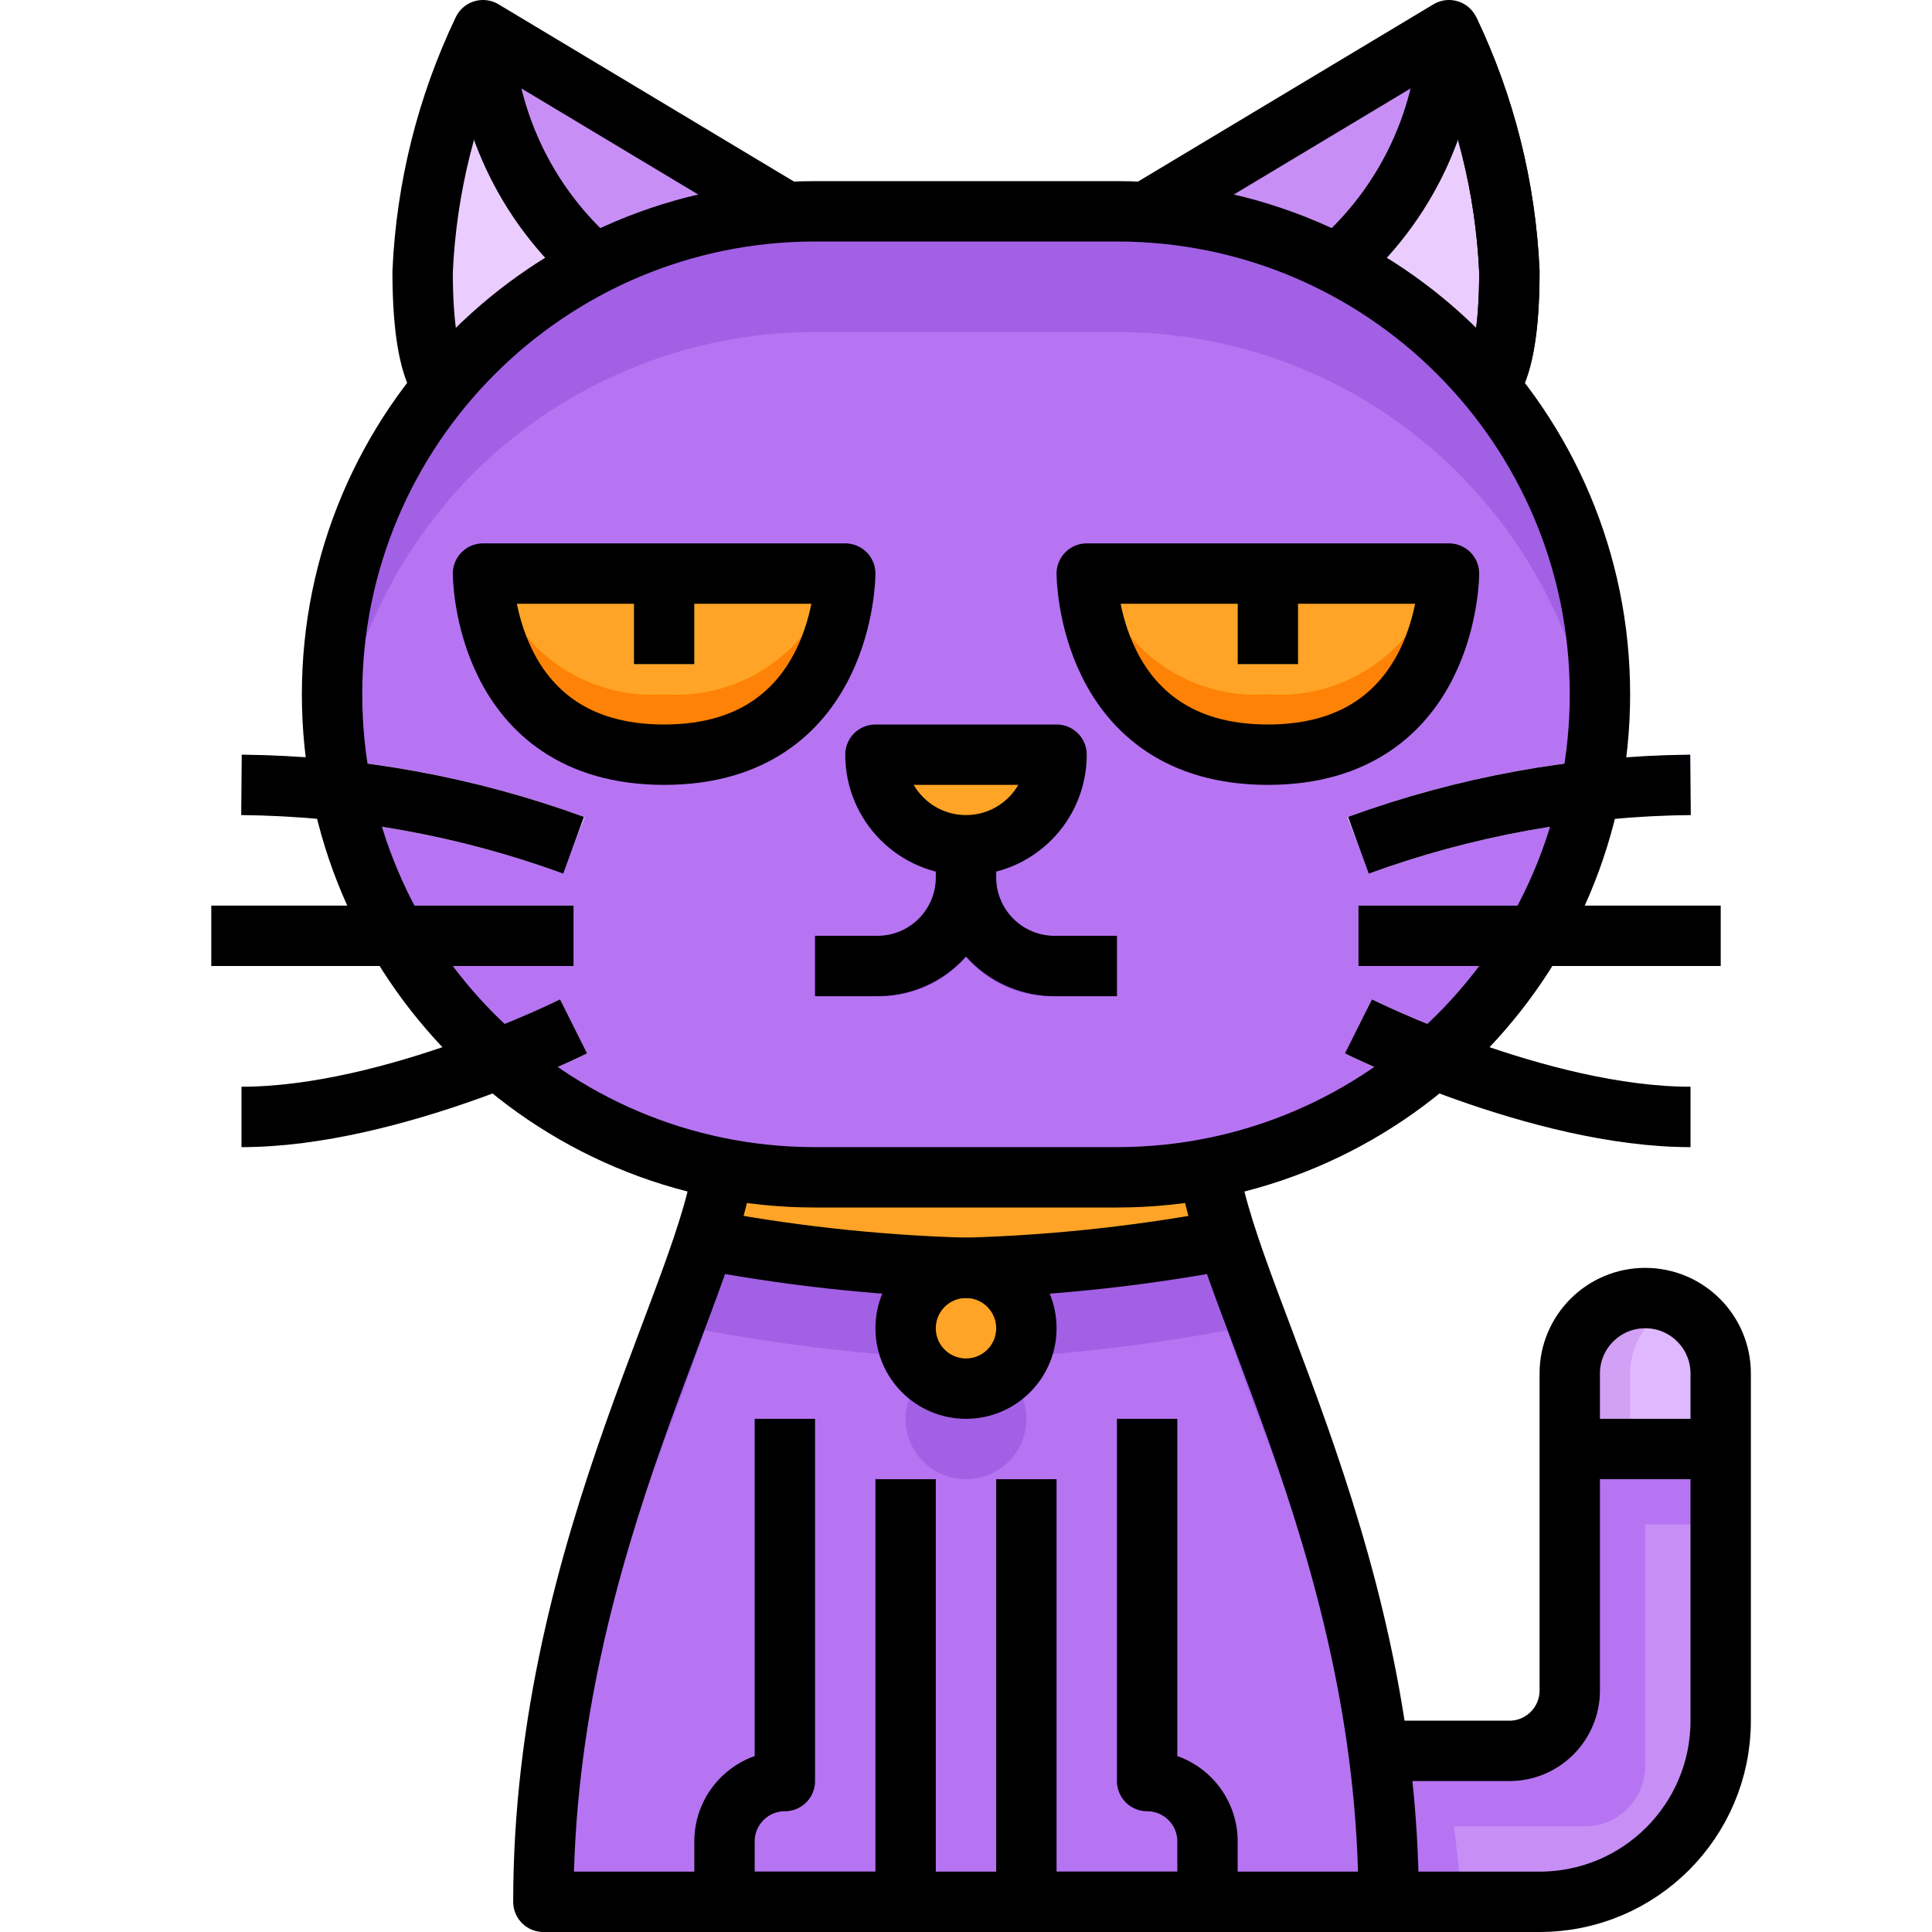
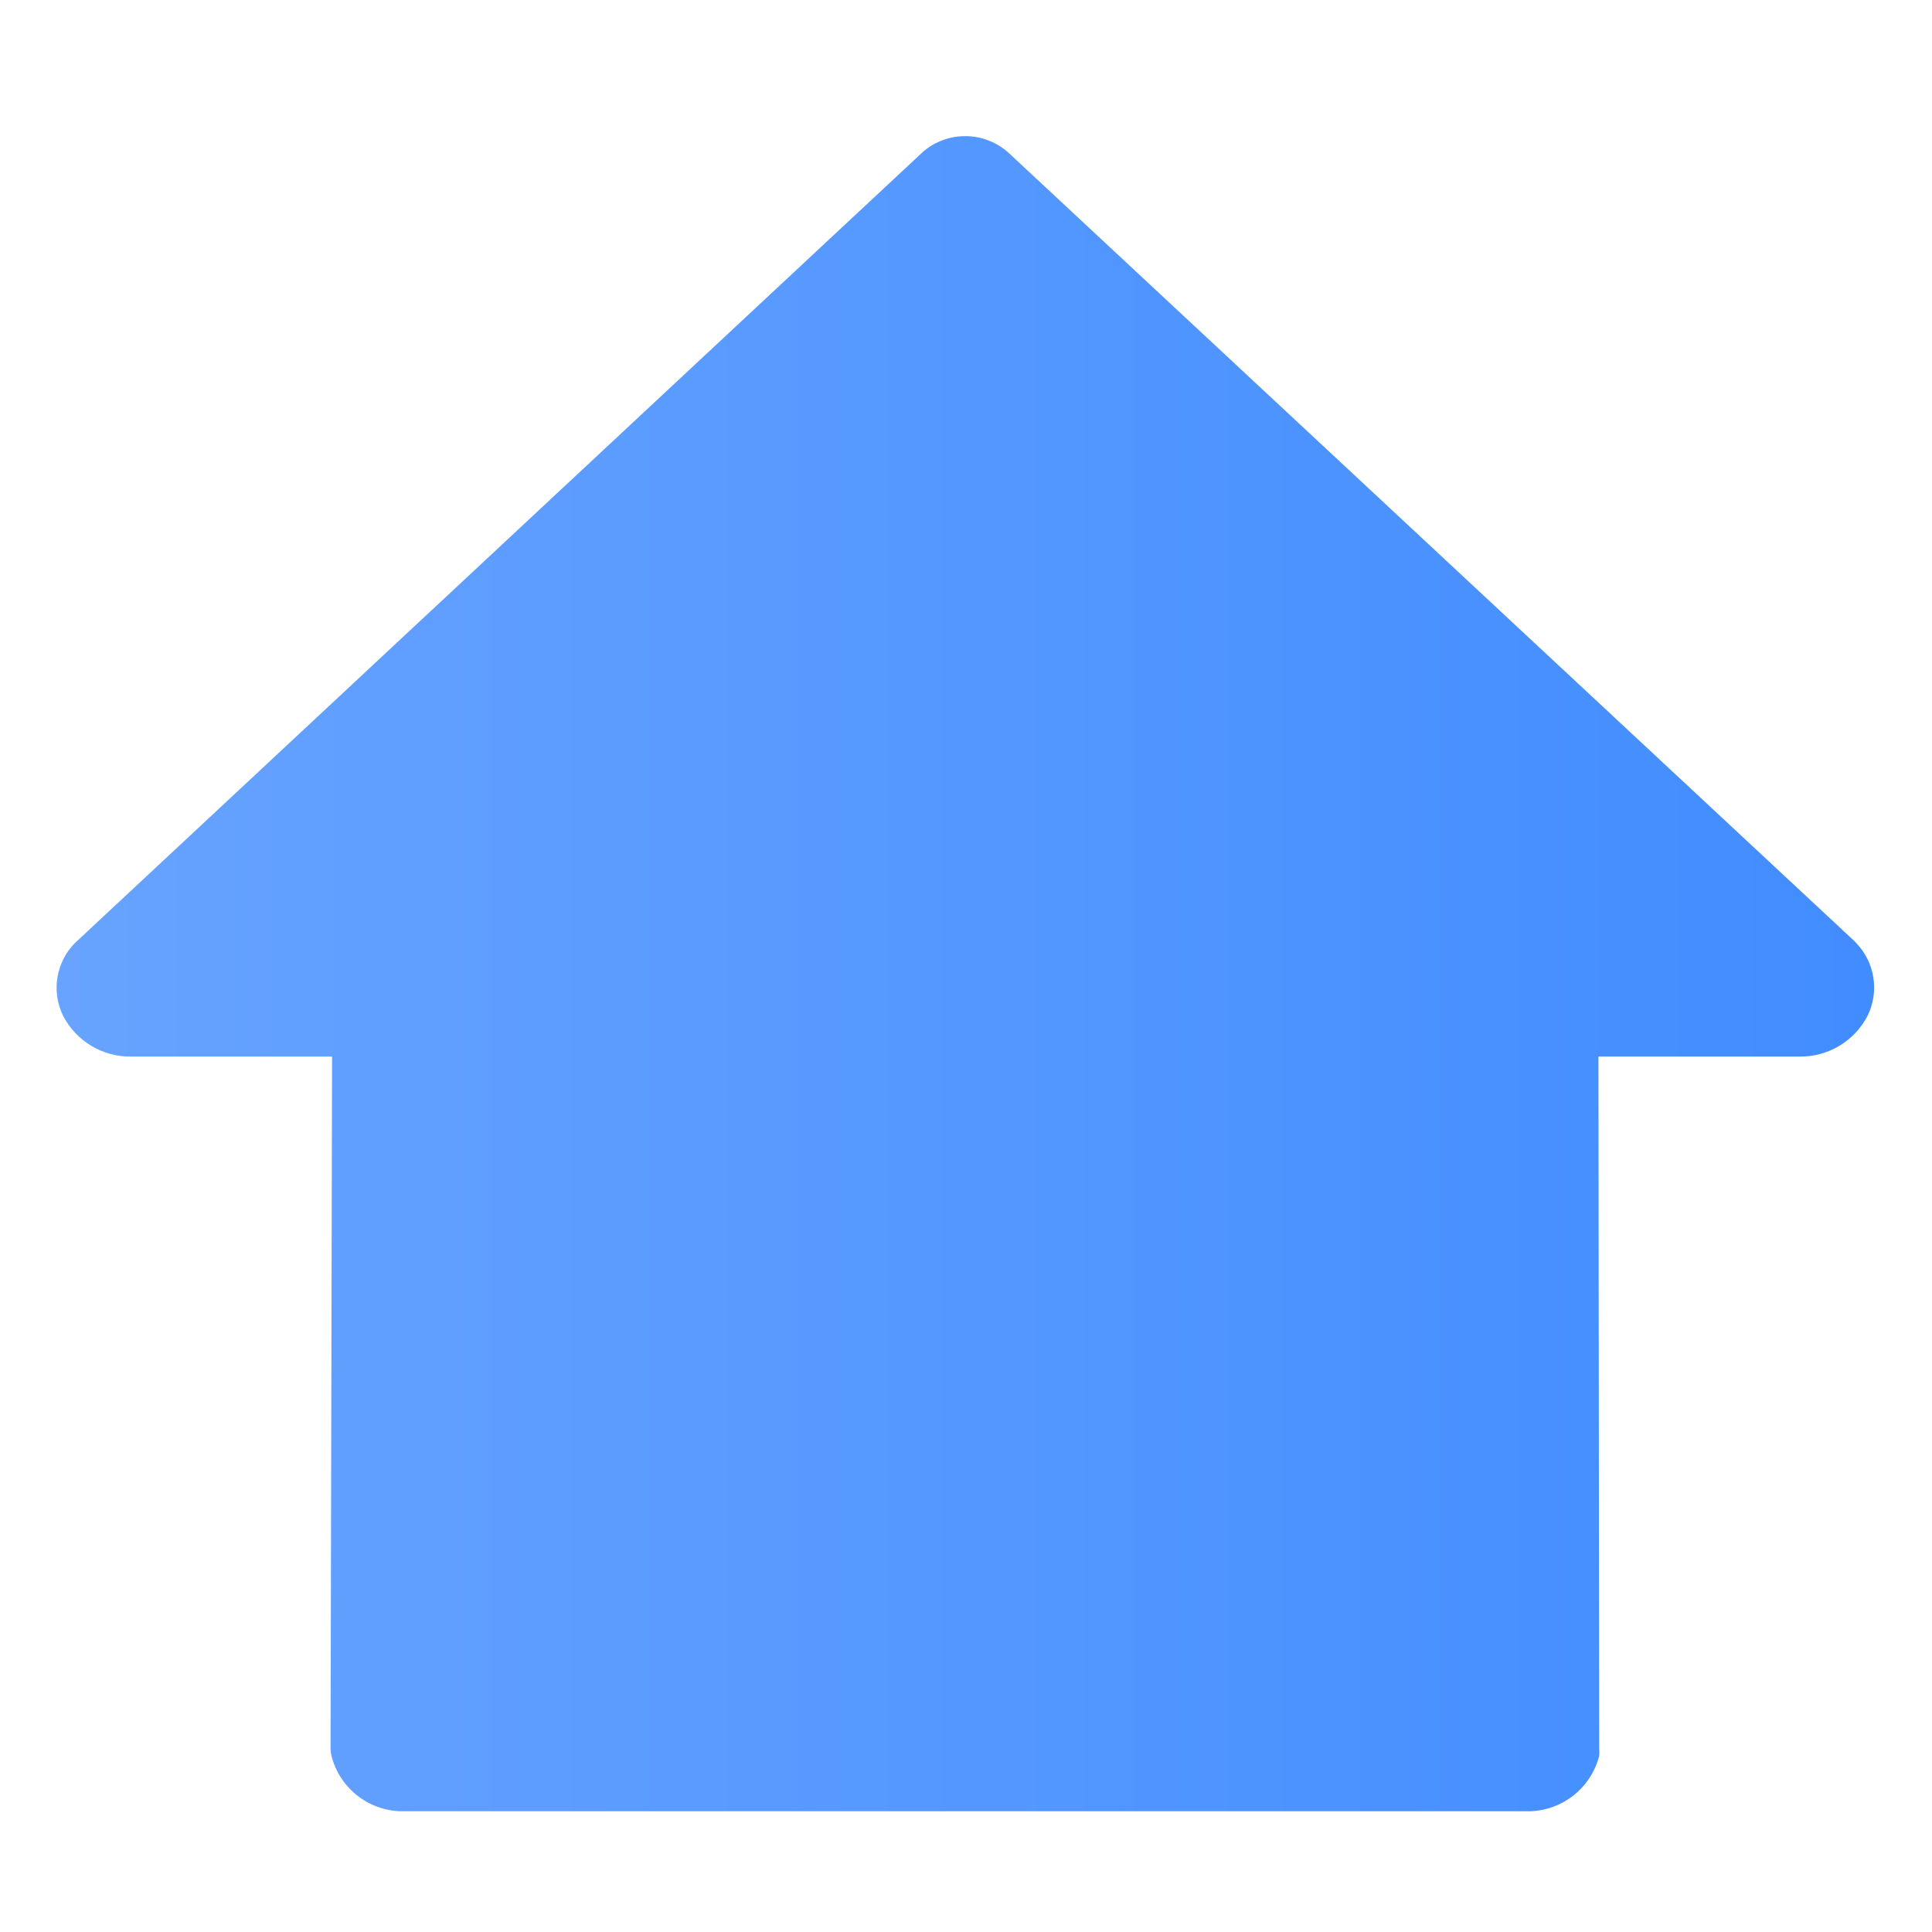
- <svg xmlns="http://www.w3.org/2000/svg" viewBox="0 0 64 64">
-   <g data-name="24-Black Cat" id="_24-Black_Cat">
-     <circle cx="32" cy="44" r="2" style="fill:#ffa426" />
-     <path d="M16,1a10.866,10.866,0,0,0,3.7,7.76,15.929,15.929,0,0,0-4.02,2.92,13.181,13.181,0,0,0-1,1.11C14.39,12.44,14,11.5,14,9A20.687,20.687,0,0,1,16,1Z" style="fill:#ebccff" />
-     <path d="M48,1.01A20.609,20.609,0,0,1,50,9c0,2.5-.39,3.44-.68,3.79A15.986,15.986,0,0,0,44.3,8.76,10.81,10.81,0,0,0,48,1.01Z" style="fill:#ebccff" />
-     <path d="M26,7v.03a15.928,15.928,0,0,0-6.3,1.73A10.866,10.866,0,0,1,16,1Z" style="fill:#c78ff5" />
-     <path d="M48,1v.01a10.81,10.81,0,0,1-3.7,7.75A15.928,15.928,0,0,0,38,7.03V7Z" style="fill:#c78ff5" />
-     <path d="M16,19H28s0,6-6,6S16,19,16,19Z" style="fill:#ffa426" />
-     <path d="M36,19H48s0,6-6,6S36,19,36,19Z" style="fill:#ffa426" />
-     <path d="M22,23a5.439,5.439,0,0,1-5.649-4H16s0,6,6,6,6-6,6-6h-.351A5.439,5.439,0,0,1,22,23Z" style="fill:#fe8205" />
-     <path d="M42,23a5.439,5.439,0,0,1-5.649-4H36s0,6,6,6,6-6,6-6h-.351A5.439,5.439,0,0,1,42,23Z" style="fill:#fe8205" />
-     <path d="M37,39a16.2,16.2,0,0,0,3.06-.29,12.971,12.971,0,0,0,.6,2.36A54.186,54.186,0,0,1,32,42a54.186,54.186,0,0,1-8.66-.93,12.971,12.971,0,0,0,.6-2.36A16.2,16.2,0,0,0,27,39Z" style="fill:#ffa426" />
-     <path d="M57,45.5V48H52V45.5a2.5,2.5,0,1,1,5,0Z" style="fill:#e0b8ff" />
-     <path d="M55.5,43.211A2.5,2.5,0,0,0,52,45.5V48h2V45.5A2.5,2.5,0,0,1,55.5,43.211Z" style="fill:#d2a0f5" />
-     <path d="M57,48v9a6,6,0,0,1-6,6H46a36.7,36.7,0,0,0-.34-5H50a2.006,2.006,0,0,0,2-2V48Z" style="fill:#c78ff5" />
-     <path d="M48.16,60.5H52.5a2.006,2.006,0,0,0,2-2v-8H57V48H52v8a2.006,2.006,0,0,1-2,2H45.66A36.7,36.7,0,0,1,46,63h2.414C48.357,62.15,48.272,61.315,48.16,60.5Z" style="fill:#b674f2" />
-     <path d="M24,63H18c0-9.54,3.79-17.19,5.34-21.93A54.186,54.186,0,0,0,32,42a2,2,0,1,0,2,2,2.006,2.006,0,0,0-2-2,54.186,54.186,0,0,0,8.66-.93c1.26,3.88,4.04,9.71,5,16.93A36.7,36.7,0,0,1,46,63H24Z" style="fill:#b674f2" />
-     <path d="M23.34,44.07a61.164,61.164,0,0,0,6.909.874A1.965,1.965,0,0,1,30,44a2.006,2.006,0,0,1,2-2,54.186,54.186,0,0,1-8.66-.93C21.79,45.81,18,53.46,18,63h.131C18.8,54.856,21.956,48.3,23.34,44.07Z" style="fill:#a260e5" />
-     <path d="M34,44a1.965,1.965,0,0,1-.249.944,61.164,61.164,0,0,0,6.909-.874c1.26,3.88,4.04,9.71,5,16.93.09.653.151,1.325.206,2H46a36.7,36.7,0,0,0-.34-5c-.96-7.22-3.74-13.05-5-16.93A54.186,54.186,0,0,1,32,42,2.006,2.006,0,0,1,34,44Z" style="fill:#a260e5" />
-     <path d="M32,49a1.991,1.991,0,0,0,1.307-3.5,1.958,1.958,0,0,1-2.614,0A1.991,1.991,0,0,0,32,49Z" style="fill:#a260e5" />
-     <path d="M19.7,8.76A15.928,15.928,0,0,1,26,7.03c.33-.02.66-.03,1-.03H37c.34,0,.67.01,1,.03a16,16,0,0,1,2.06,31.68A16.2,16.2,0,0,1,37,39H27a16.2,16.2,0,0,1-3.06-.29,16.006,16.006,0,0,1-9.26-25.92,13.181,13.181,0,0,1,1-1.11A15.929,15.929,0,0,1,19.7,8.76ZM48,19H36s0,6,6,6S48,19,48,19ZM35,25H29a3,3,0,0,0,6,0Zm-7-6H16s0,6,6,6S28,19,28,19Z" style="fill:#b674f2" />
-     <path d="M14.68,16.79a13.181,13.181,0,0,1,1-1.11A16.057,16.057,0,0,1,26,11.03c.33-.02.66-.03,1-.03H37c.34,0,.67.01,1,.03A15.967,15.967,0,0,1,52.862,25,16.142,16.142,0,0,0,53,23,16,16,0,0,0,38,7.03c-.33-.02-.66-.03-1-.03H27c-.34,0-.67.01-1,.03a16.057,16.057,0,0,0-10.32,4.65,13.181,13.181,0,0,0-1,1.11A15.752,15.752,0,0,0,11.139,25,15.919,15.919,0,0,1,14.68,16.79Z" style="fill:#a260e5" />
-     <path d="M33,29V27H31v2a1.883,1.883,0,0,1-2,2H27v2h2a3.767,3.767,0,0,0,3-1.3A3.767,3.767,0,0,0,35,33h2V31H35A1.883,1.883,0,0,1,33,29Z" style="fill:#8f4cd6" />
-     <path d="M19.371,27.071A33.759,33.759,0,0,0,8,25v2a32.264,32.264,0,0,1,10.629,1.929Z" style="fill:#ebccff" />
-     <rect height="2" style="fill:#ebccff" width="12" x="7" y="30" />
-     <path d="M8,36v2c5.177,0,11.193-2.979,11.447-3.1l-.894-1.79C18.5,33.135,12.7,36,8,36Z" style="fill:#ebccff" />
-     <path d="M56,27V25a33.759,33.759,0,0,0-11.371,2.071l.742,1.858A32.138,32.138,0,0,1,56,27Z" style="fill:#ebccff" />
-     <rect height="2" style="fill:#ebccff" width="12" x="45" y="30" />
-     <path d="M44.553,34.9c.254.126,6.27,3.1,11.447,3.1V36c-4.7,0-10.495-2.865-10.553-2.9Z" style="fill:#ebccff" />
-     <rect height="3" style="fill:#ffda45" width="2" x="21" y="19" />
-     <rect height="3" style="fill:#ffda45" width="2" x="41" y="19" />
-     <path d="M29,25h6a3,3,0,0,1-6,0Z" style="fill:#ffa426" />
-     <rect height="32" rx="16" style="fill:none;stroke:#000;stroke-linejoin:round;stroke-width:2px" width="42" x="11" y="7" />
-     <path d="M48,1a20.687,20.687,0,0,1,2,8c0,4-1,4-1,4" style="fill:none;stroke:#000;stroke-linejoin:round;stroke-width:2px" />
-     <path d="M26,7,16,1a20.687,20.687,0,0,0-2,8c0,4,1,4,1,4" style="fill:none;stroke:#000;stroke-linejoin:round;stroke-width:2px" />
-     <path d="M49,13s1,0,1-4a20.687,20.687,0,0,0-2-8L38,7" style="fill:none;stroke:#000;stroke-linejoin:round;stroke-width:2px" />
-     <path d="M29,25h6a3,3,0,0,1-6,0Z" style="fill:none;stroke:#000;stroke-linejoin:round;stroke-width:2px" />
-     <path d="M32,28v1a2.938,2.938,0,0,0,3,3h2" style="fill:none;stroke:#000;stroke-linejoin:round;stroke-width:2px" />
-     <path d="M32,29a2.938,2.938,0,0,1-3,3H27" style="fill:none;stroke:#000;stroke-linejoin:round;stroke-width:2px" />
-     <path d="M16,19H28s0,6-6,6S16,19,16,19Z" style="fill:none;stroke:#000;stroke-linejoin:round;stroke-width:2px" />
-     <path d="M36,19H48s0,6-6,6S36,19,36,19Z" style="fill:none;stroke:#000;stroke-linejoin:round;stroke-width:2px" />
-     <path d="M19,28A33.008,33.008,0,0,0,8,26" style="fill:none;stroke:#000;stroke-linejoin:round;stroke-width:2px" />
-     <line style="fill:none;stroke:#000;stroke-linejoin:round;stroke-width:2px" x1="19" x2="7" y1="31" y2="31" />
-     <path d="M19,34s-6,3-11,3" style="fill:none;stroke:#000;stroke-linejoin:round;stroke-width:2px" />
-     <path d="M45,28a33.008,33.008,0,0,1,11-2" style="fill:none;stroke:#000;stroke-linejoin:round;stroke-width:2px" />
-     <line style="fill:none;stroke:#000;stroke-linejoin:round;stroke-width:2px" x1="45" x2="57" y1="31" y2="31" />
-     <path d="M45,34s6,3,11,3" style="fill:none;stroke:#000;stroke-linejoin:round;stroke-width:2px" />
-     <line style="fill:none;stroke:#000;stroke-linejoin:round;stroke-width:2px" x1="22" x2="22" y1="19" y2="22" />
-     <line style="fill:none;stroke:#000;stroke-linejoin:round;stroke-width:2px" x1="42" x2="42" y1="19" y2="22" />
-     <path d="M16,1a10.8,10.8,0,0,0,4,8" style="fill:none;stroke:#000;stroke-linejoin:round;stroke-width:2px" />
-     <path d="M48,1a10.8,10.8,0,0,1-4,8" style="fill:none;stroke:#000;stroke-linejoin:round;stroke-width:2px" />
-     <path d="M45,58h5a2,2,0,0,0,2-2V45.5A2.5,2.5,0,0,1,54.5,43h0A2.5,2.5,0,0,1,57,45.5V57a6,6,0,0,1-6,6H46" style="fill:none;stroke:#000;stroke-linejoin:round;stroke-width:2px" />
-     <path d="M40,38c0,4,6,13,6,25H18c0-12,6-21,6-25" style="fill:none;stroke:#000;stroke-linejoin:round;stroke-width:2px" />
-     <path d="M30,49V63H24V61a2,2,0,0,1,2-2V47" style="fill:none;stroke:#000;stroke-linejoin:round;stroke-width:2px" />
-     <path d="M34,49V63h6V61a2,2,0,0,0-2-2V47" style="fill:none;stroke:#000;stroke-linejoin:round;stroke-width:2px" />
-     <path d="M23,41a55.273,55.273,0,0,0,9,1,55.273,55.273,0,0,0,9-1" style="fill:none;stroke:#000;stroke-linejoin:round;stroke-width:2px" />
-     <circle cx="32" cy="44" r="2" style="fill:none;stroke:#000;stroke-linejoin:round;stroke-width:2px" />
-     <line style="fill:none;stroke:#000;stroke-linejoin:round;stroke-width:2px" x1="52" x2="57" y1="48" y2="48" />
-   </g>
+ <svg xmlns="http://www.w3.org/2000/svg" id="Icons" viewBox="0 0 128 128">
+   <defs>
+     <style>.cls-1{fill:url(#New_Gradient_Swatch_1);}</style>
+     <linearGradient gradientUnits="userSpaceOnUse" id="New_Gradient_Swatch_1" x1="3.75" x2="124.16" y1="64.51" y2="64.51">
+       <stop offset="0" stop-color="#67a3ff" />
+       <stop offset="1" stop-color="#418cff" />
+     </linearGradient>
+   </defs>
+   <path class="cls-1" d="M123,62.5l-.13-.14-56-52.19a4.29,4.29,0,0,0-5.7-.13L4.94,62.5a4.23,4.23,0,0,0-.76,4.8A5,5,0,0,0,8.71,70H22l-.1,45.81a2.31,2.31,0,0,0,.06.52A4.87,4.87,0,0,0,26.82,120h74.27a4.88,4.88,0,0,0,4.86-3.67,3.05,3.05,0,0,0,0-.52L105.9,70h13.3a5,5,0,0,0,4.53-2.7A4.25,4.25,0,0,0,123,62.5Z" />
</svg>
